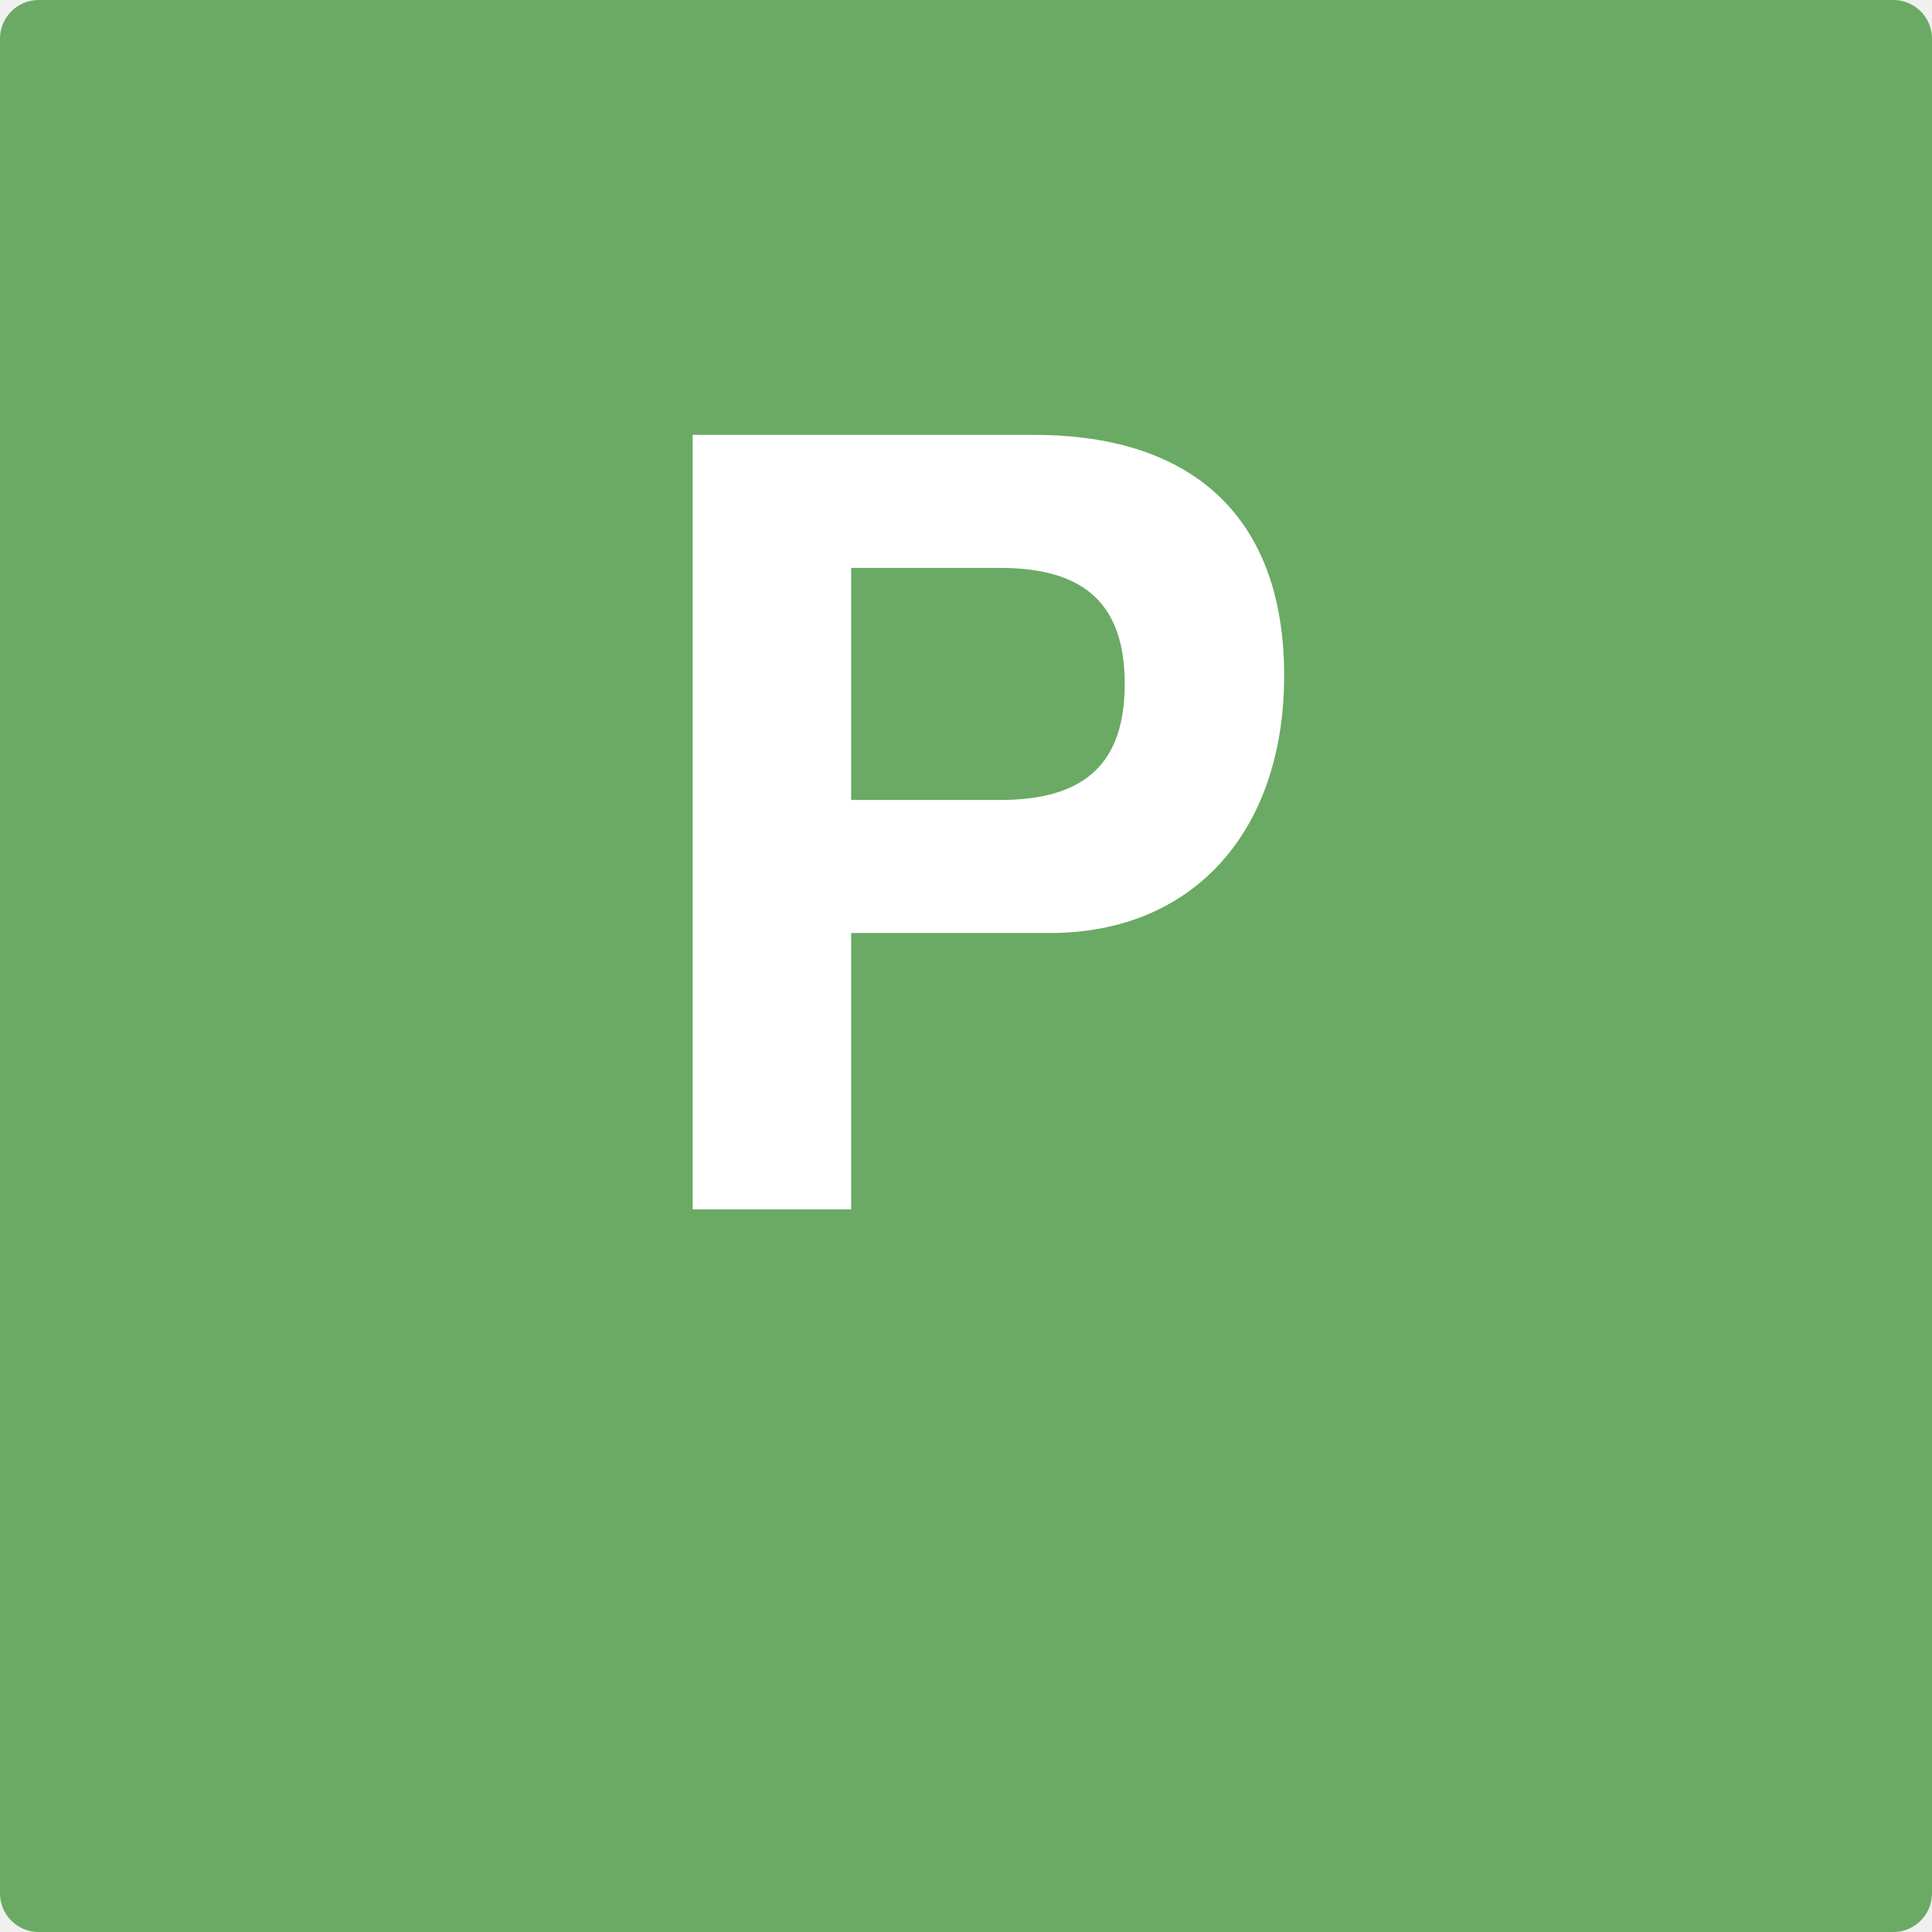
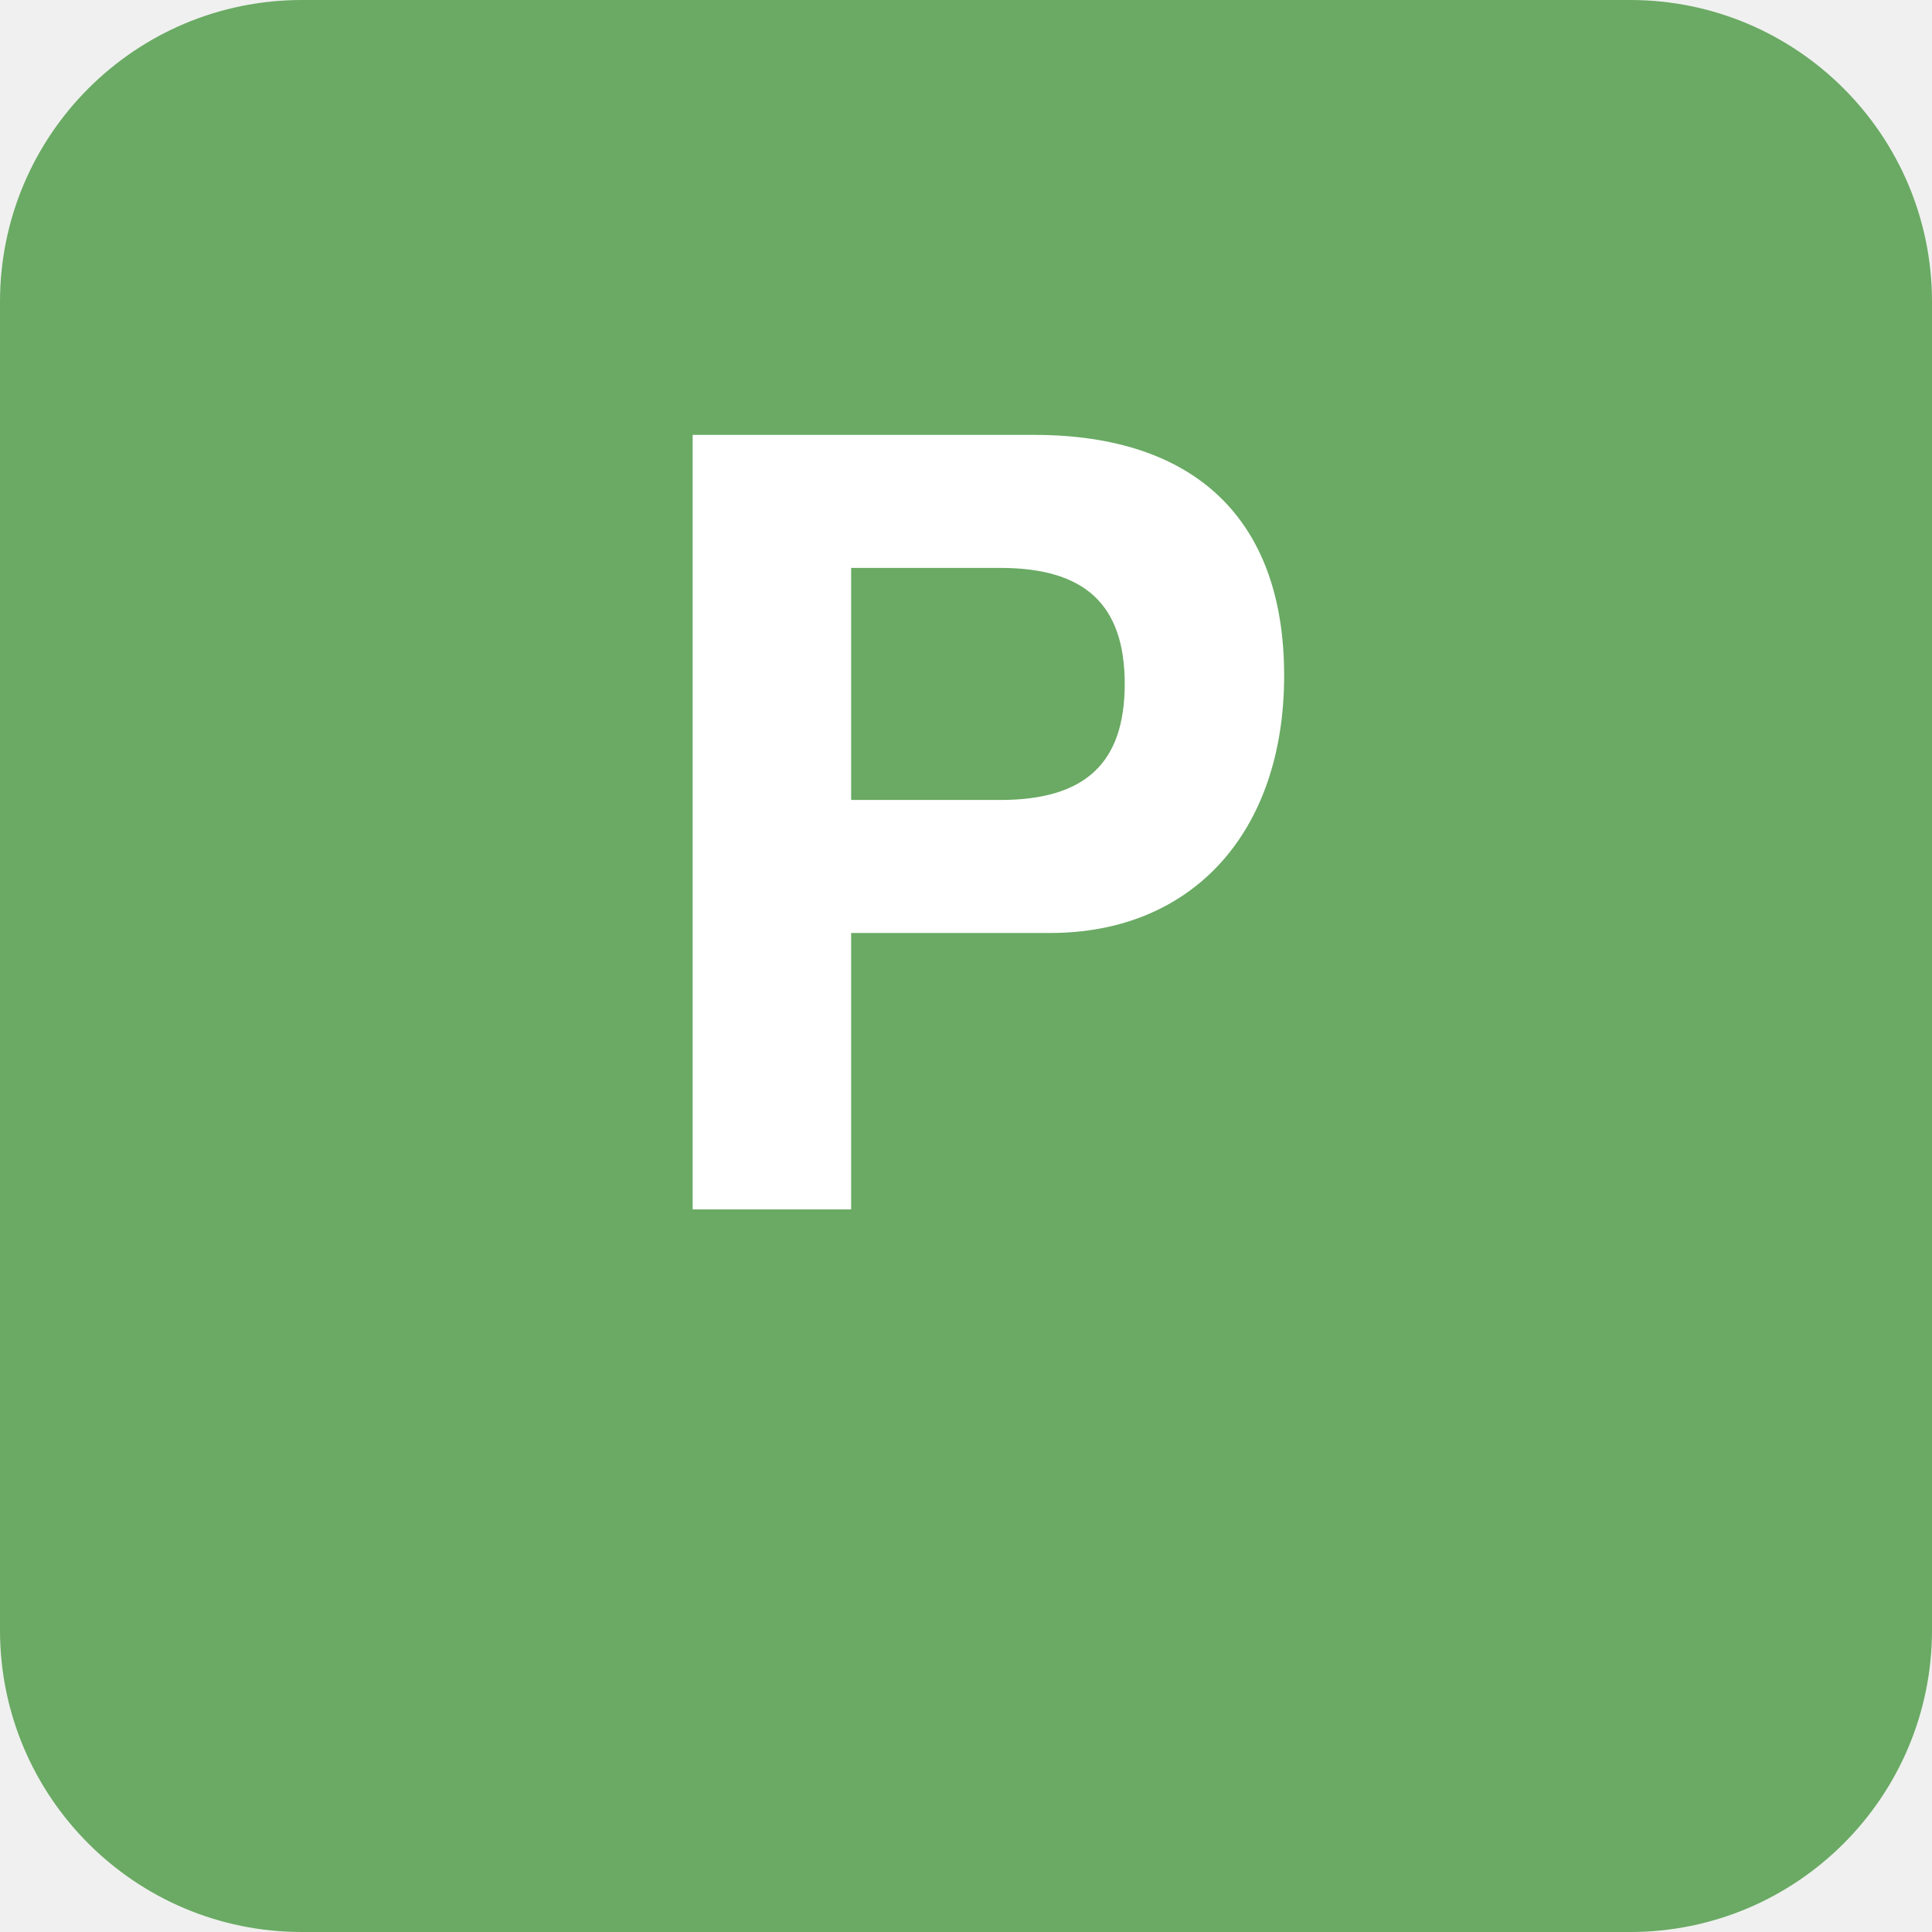
<svg xmlns="http://www.w3.org/2000/svg" viewBox="0 0 32 32">
-   <rect width="32" height="32" rx="0.64" ry="0.64" fill="#6aaa64" />
+   <rect width="32" height="32" rx="5" ry="5" fill="#6aaa64" />
  <text x="16" y="16" text-anchor="middle" dominant-baseline="central" font-family="'Helvetica Neue', Helvetica, Arial, sans-serif" font-weight="700" font-size="17.6" fill="#ffffff" letter-spacing="0.016em">P</text>
</svg>
